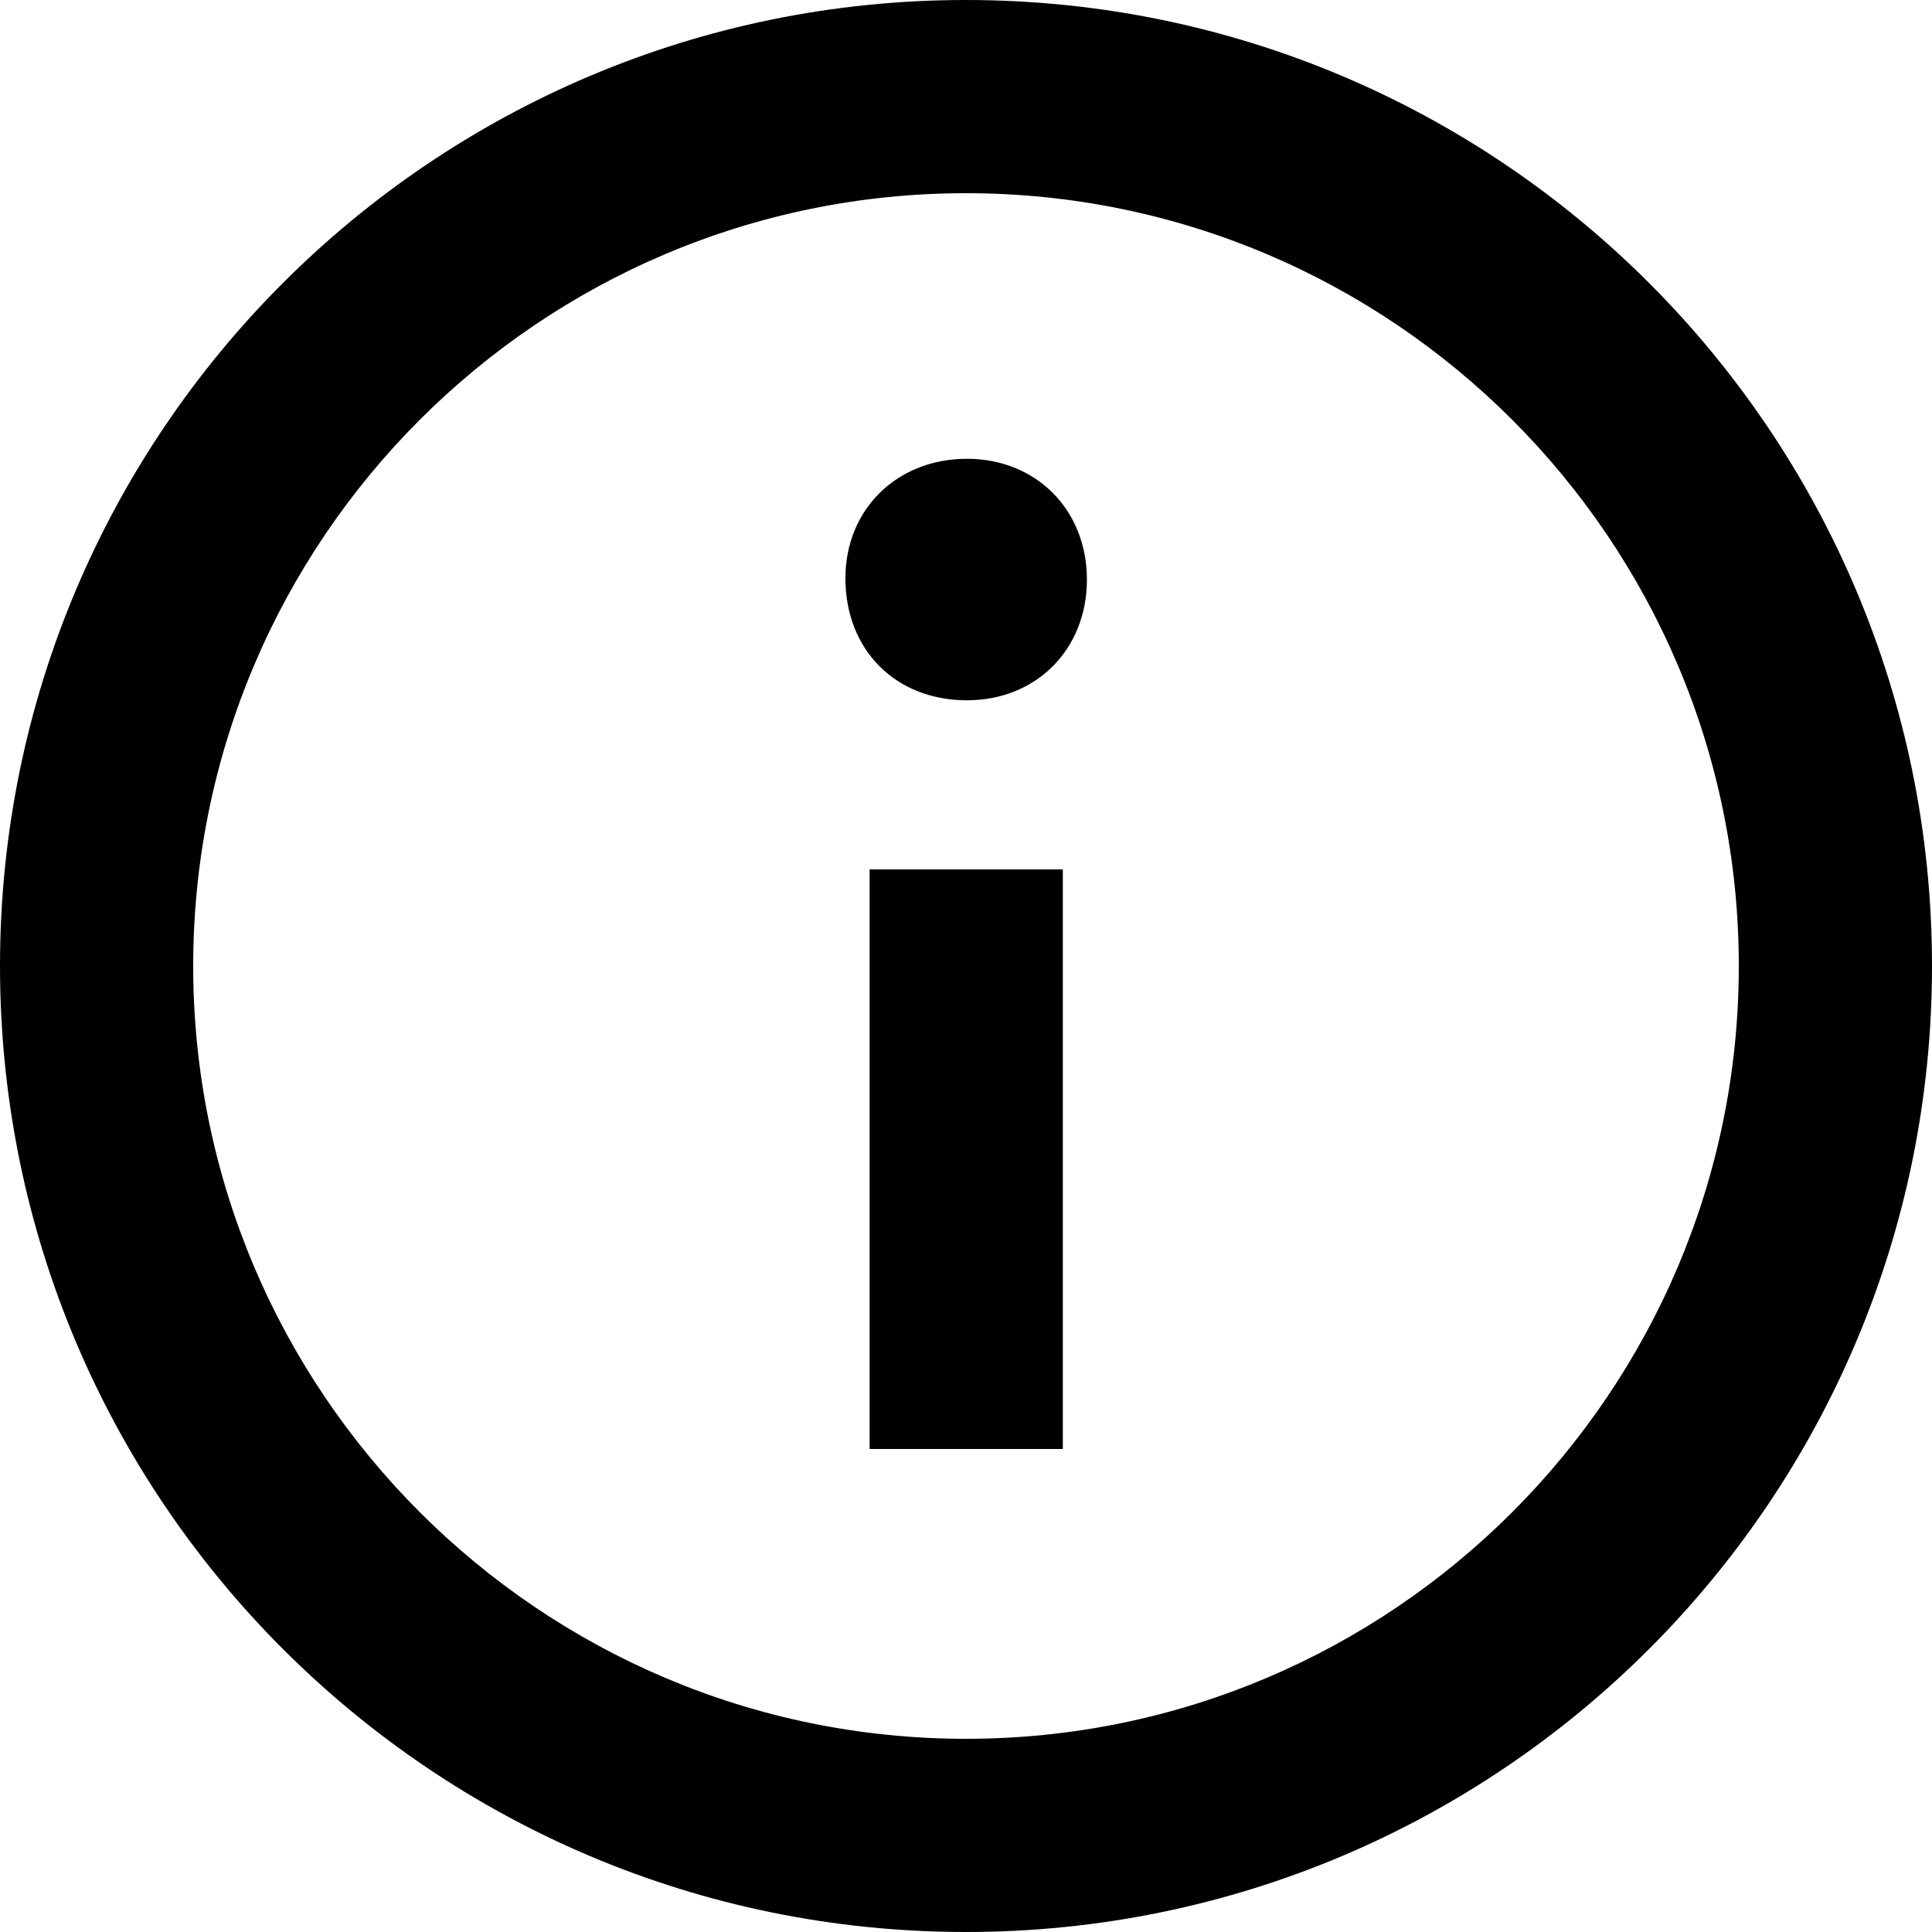
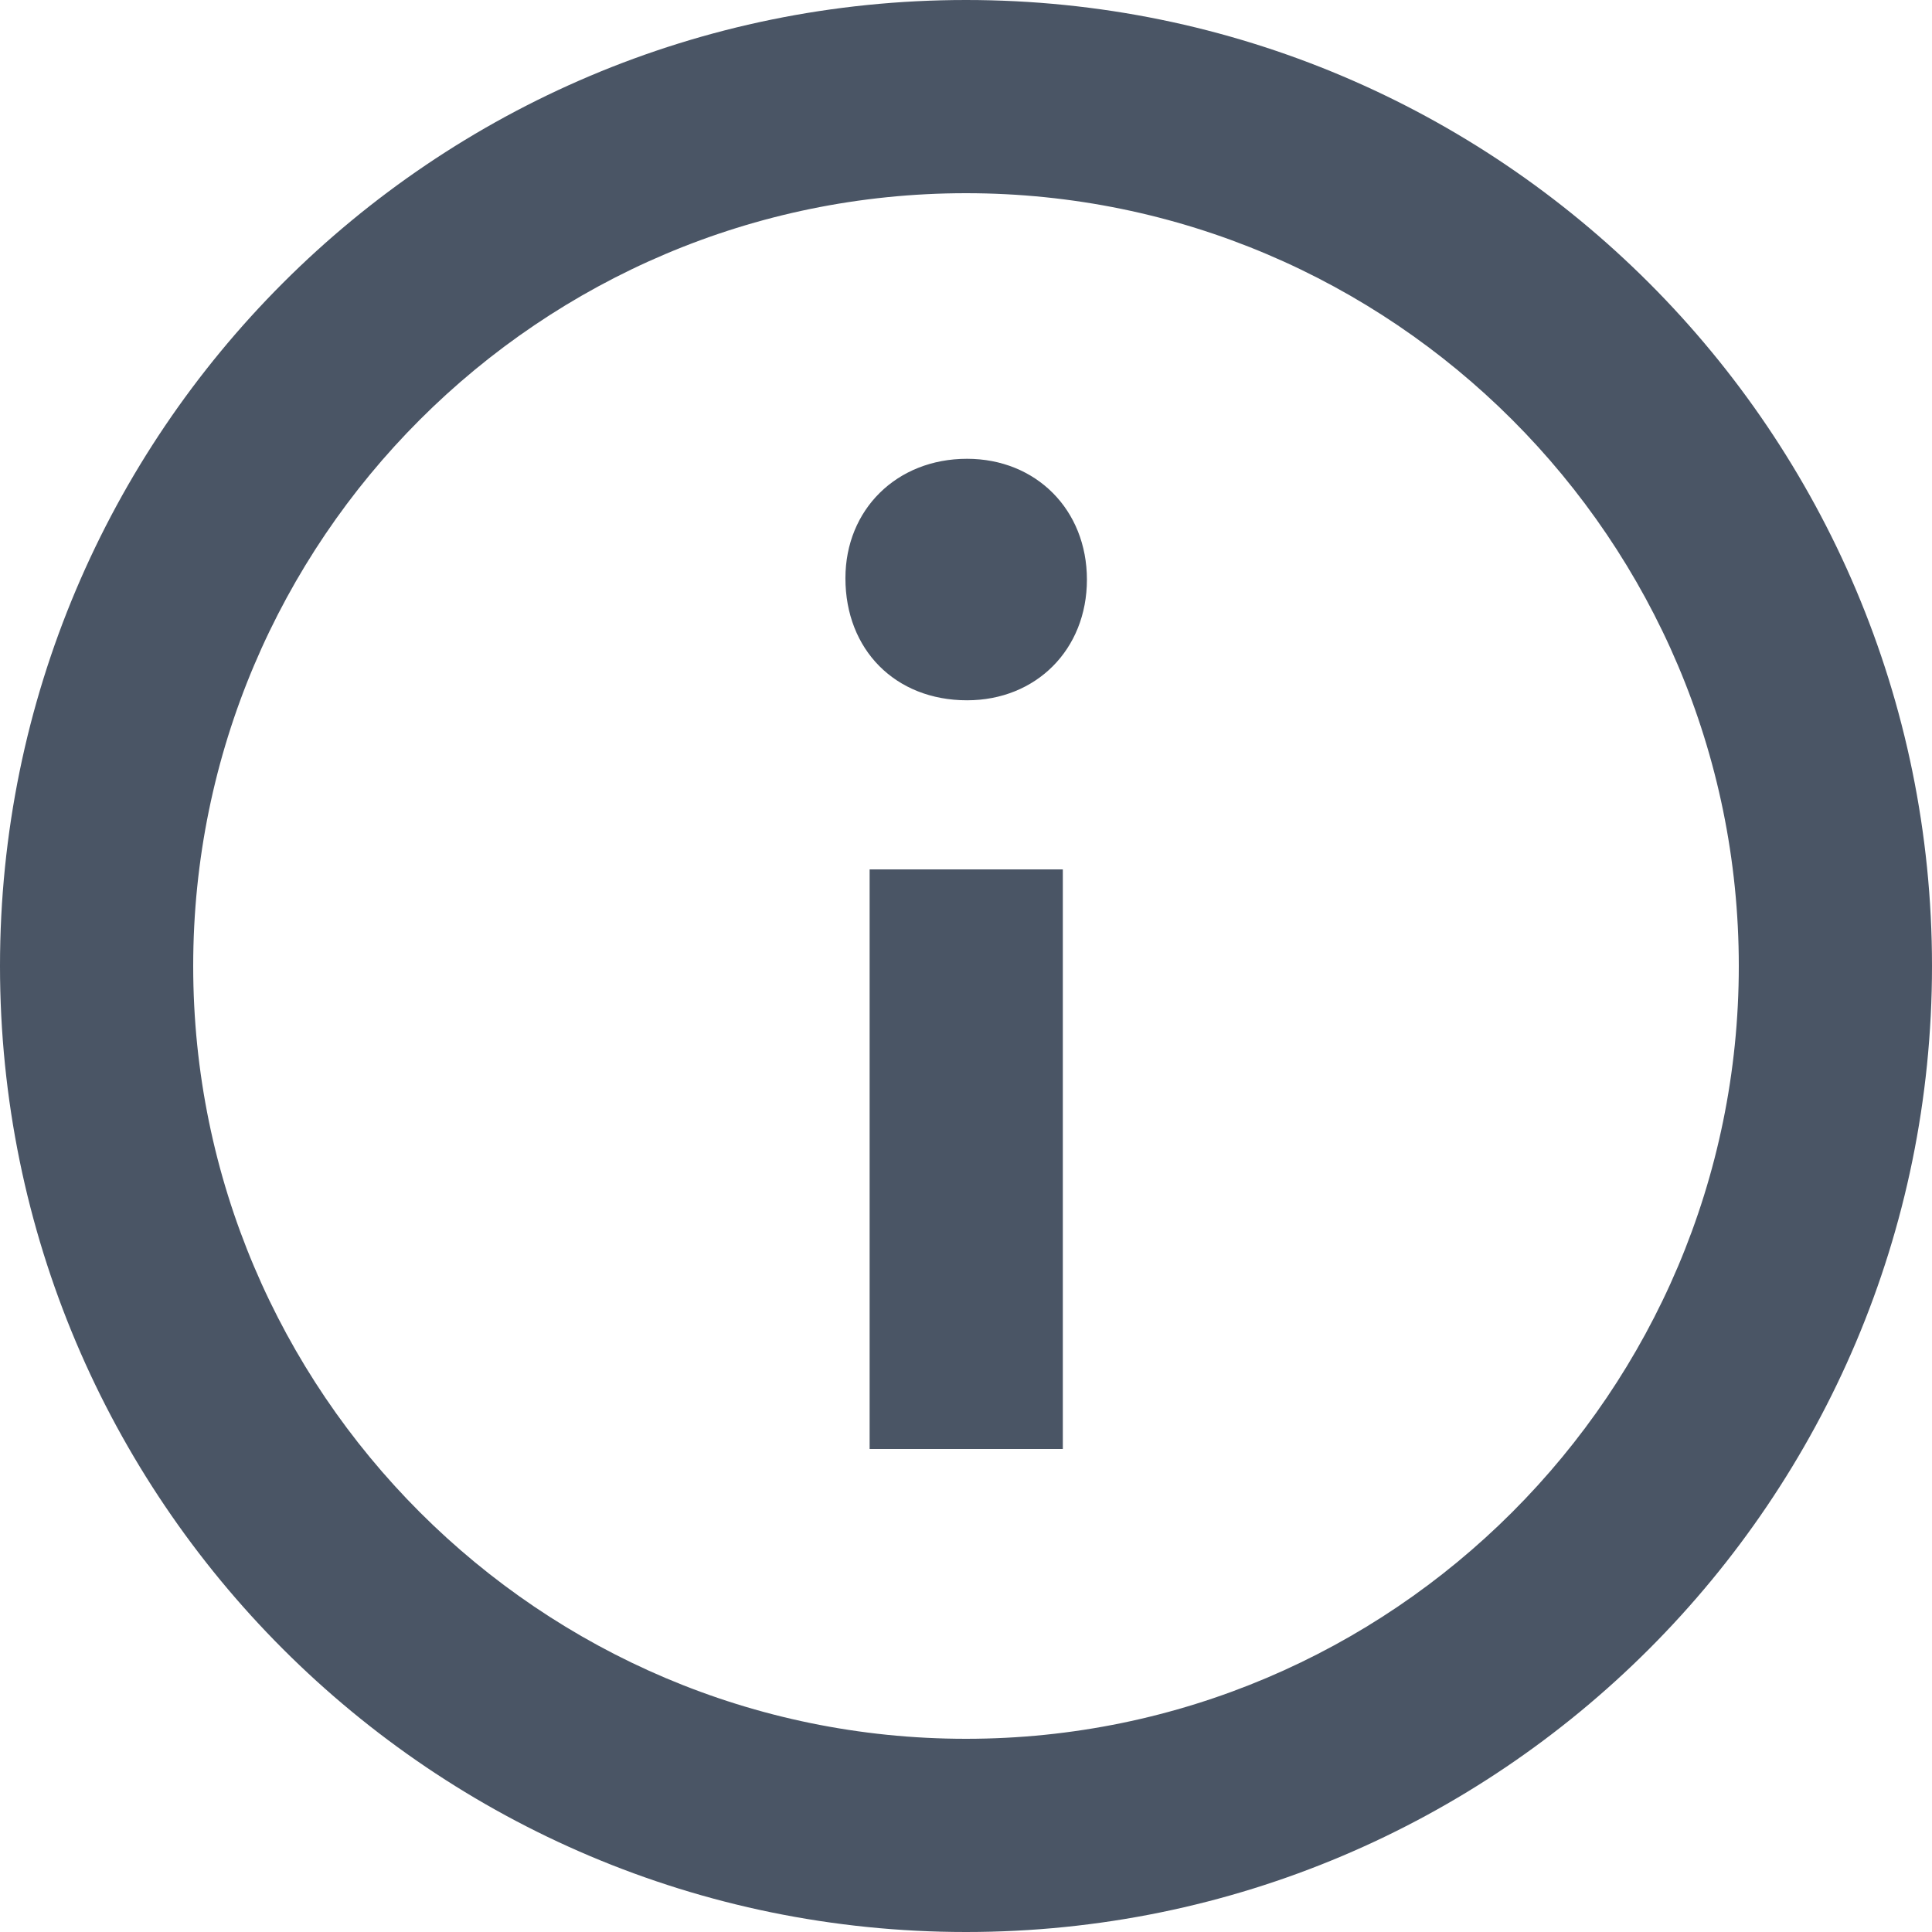
<svg xmlns="http://www.w3.org/2000/svg" width="17" height="17" viewBox="0 0 17 17" fill="none">
-   <path fill-rule="evenodd" clip-rule="evenodd" d="M8.5 0C3.806 0 0 3.806 0 8.5C0 13.194 3.806 17 8.5 17C13.194 17 17 13.194 17 8.5C17 3.806 13.194 0 8.5 0ZM8.5 15.3C4.75 15.3 1.7 12.249 1.7 8.5C1.7 4.75 4.75 1.7 8.5 1.7C12.25 1.7 15.3 4.75 15.3 8.5C15.3 12.249 12.25 15.3 8.5 15.3ZM9.564 5.1C9.564 5.716 9.116 6.162 8.509 6.162C7.877 6.162 7.439 5.716 7.439 5.088C7.439 4.485 7.889 4.037 8.509 4.037C9.116 4.037 9.564 4.485 9.564 5.1ZM7.652 7.65H9.352V12.75H7.652V7.65Z" fill="black" />
+   <path fill-rule="evenodd" clip-rule="evenodd" d="M8.5 0C3.806 0 0 3.806 0 8.5C0 13.194 3.806 17 8.5 17C13.194 17 17 13.194 17 8.5C17 3.806 13.194 0 8.5 0ZM8.5 15.3C4.75 15.3 1.7 12.249 1.7 8.5C1.7 4.75 4.75 1.7 8.5 1.7C12.25 1.7 15.3 4.75 15.3 8.5C15.3 12.249 12.25 15.3 8.5 15.3ZM9.564 5.1C9.564 5.716 9.116 6.162 8.509 6.162C7.877 6.162 7.439 5.716 7.439 5.088C7.439 4.485 7.889 4.037 8.509 4.037C9.116 4.037 9.564 4.485 9.564 5.1ZM7.652 7.65H9.352V12.75H7.652V7.65Z" fill="#4a5565" />
</svg>
